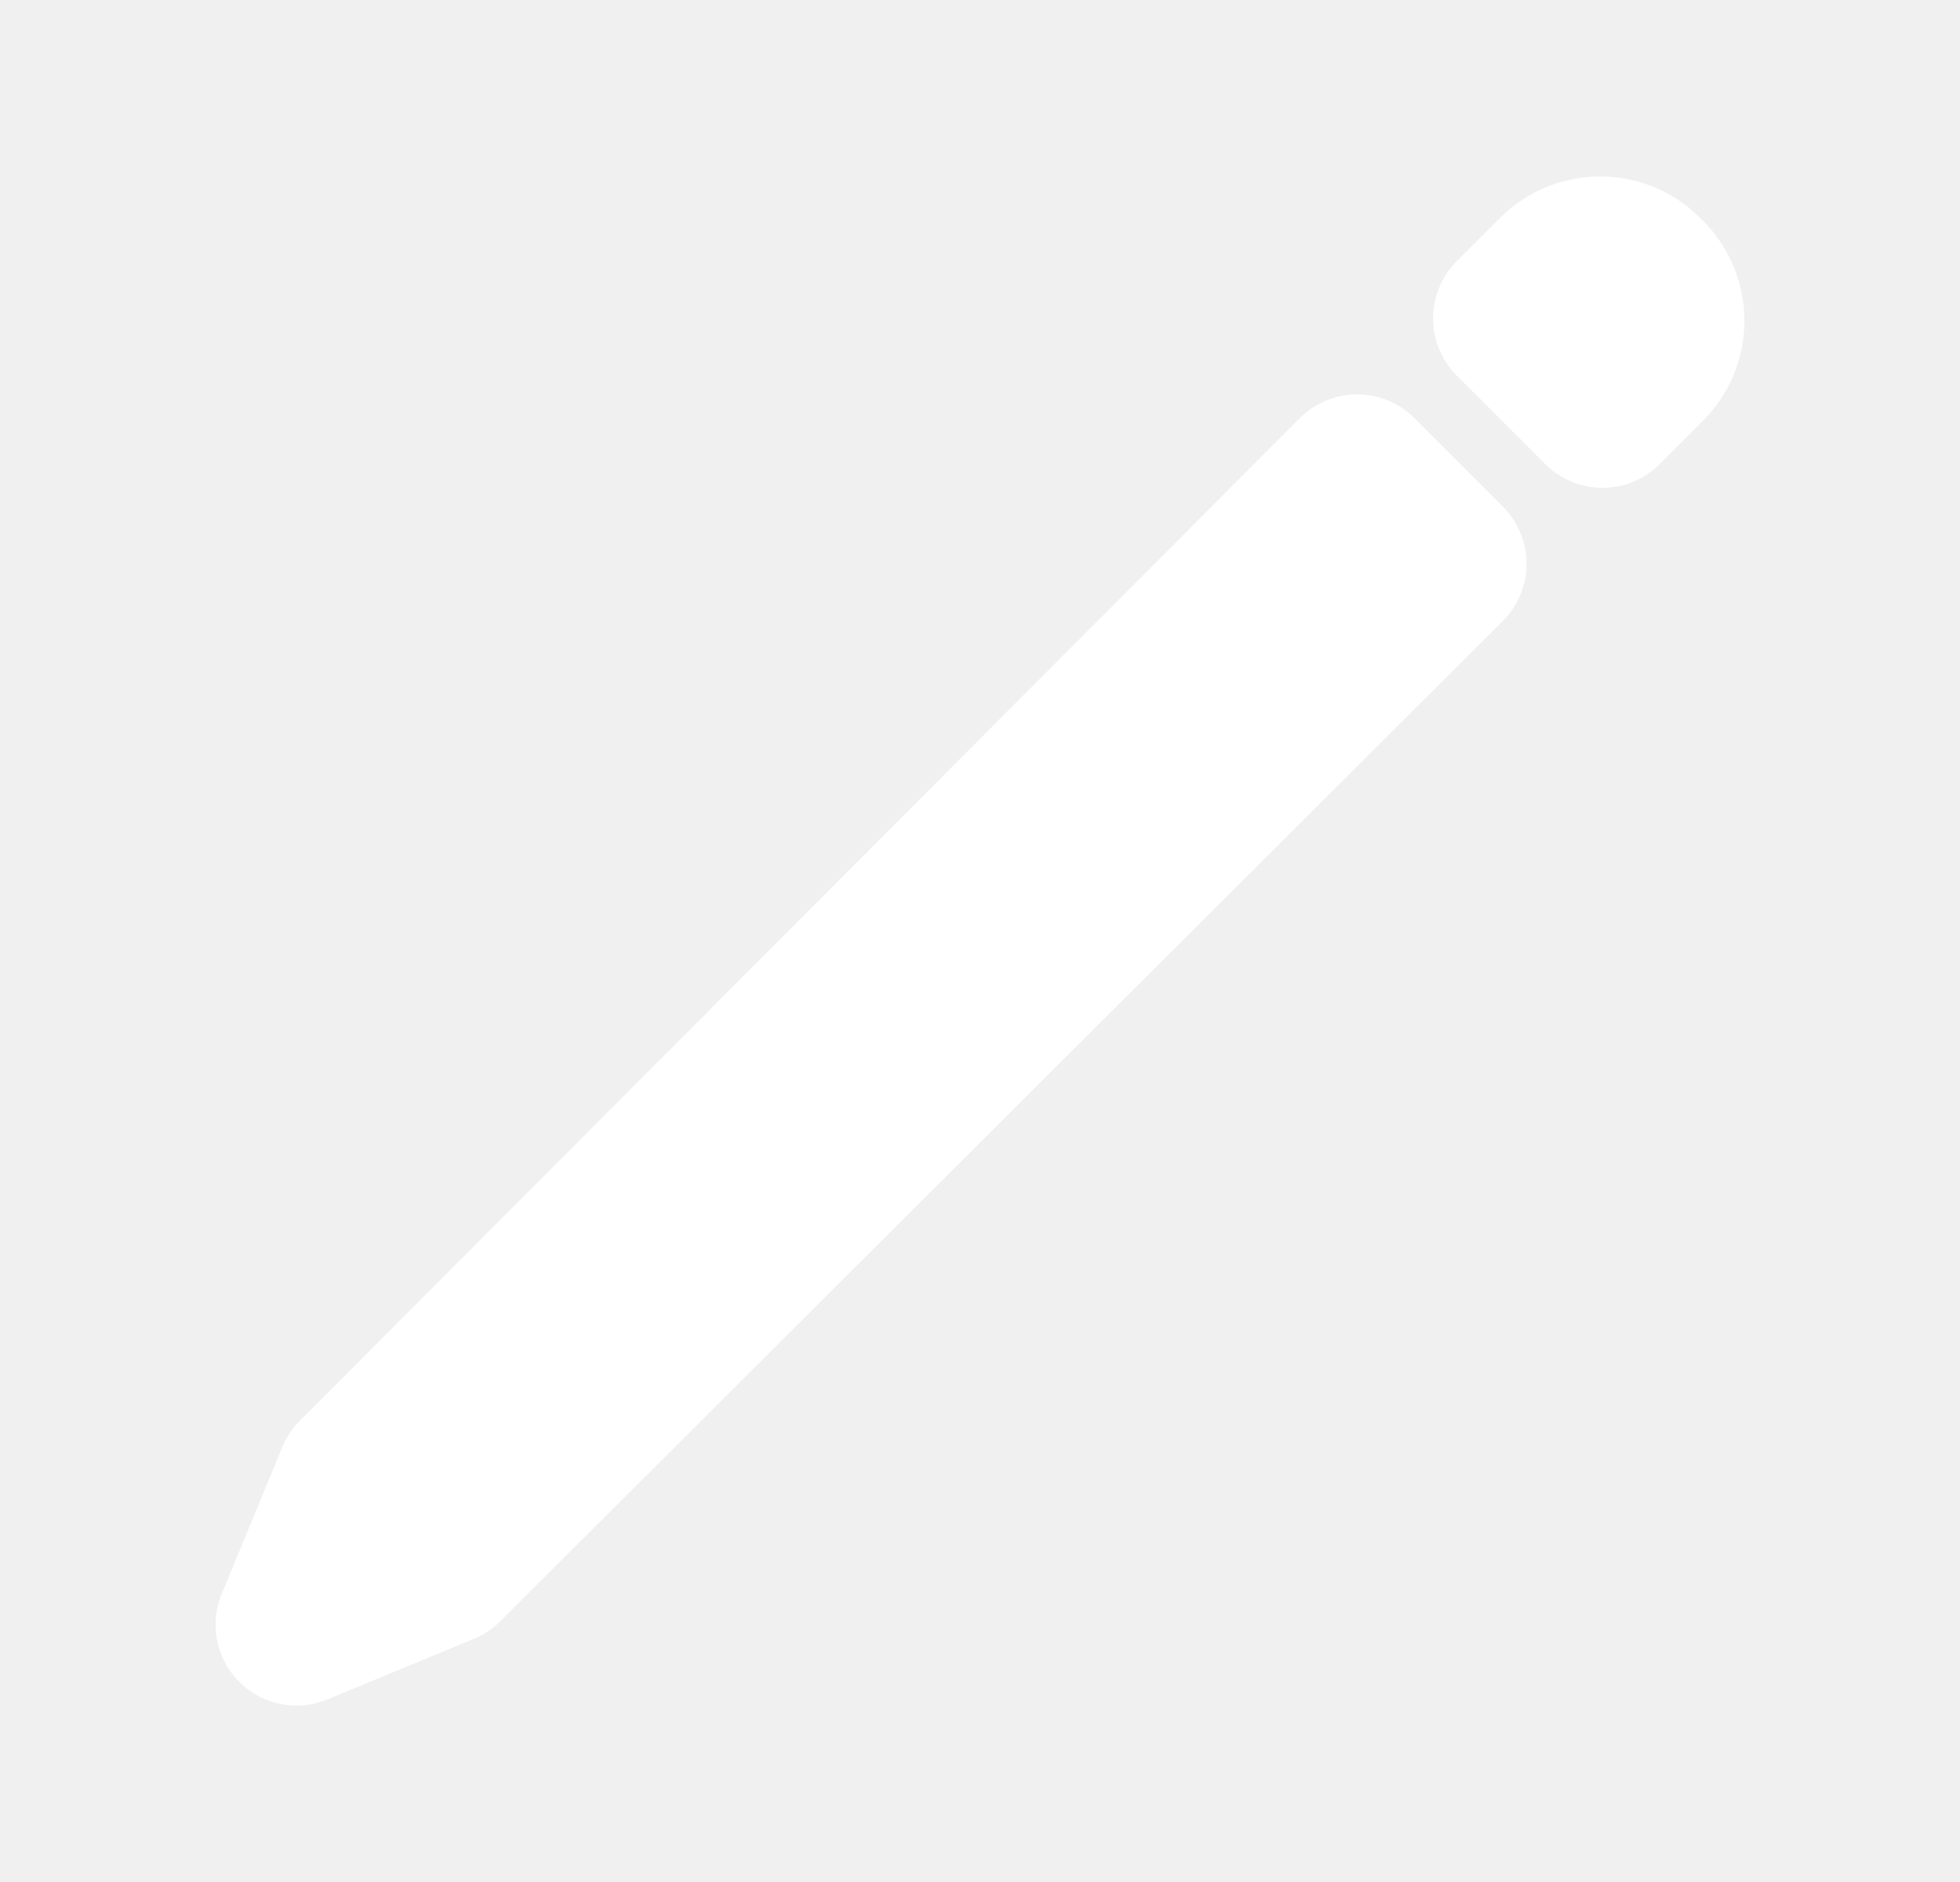
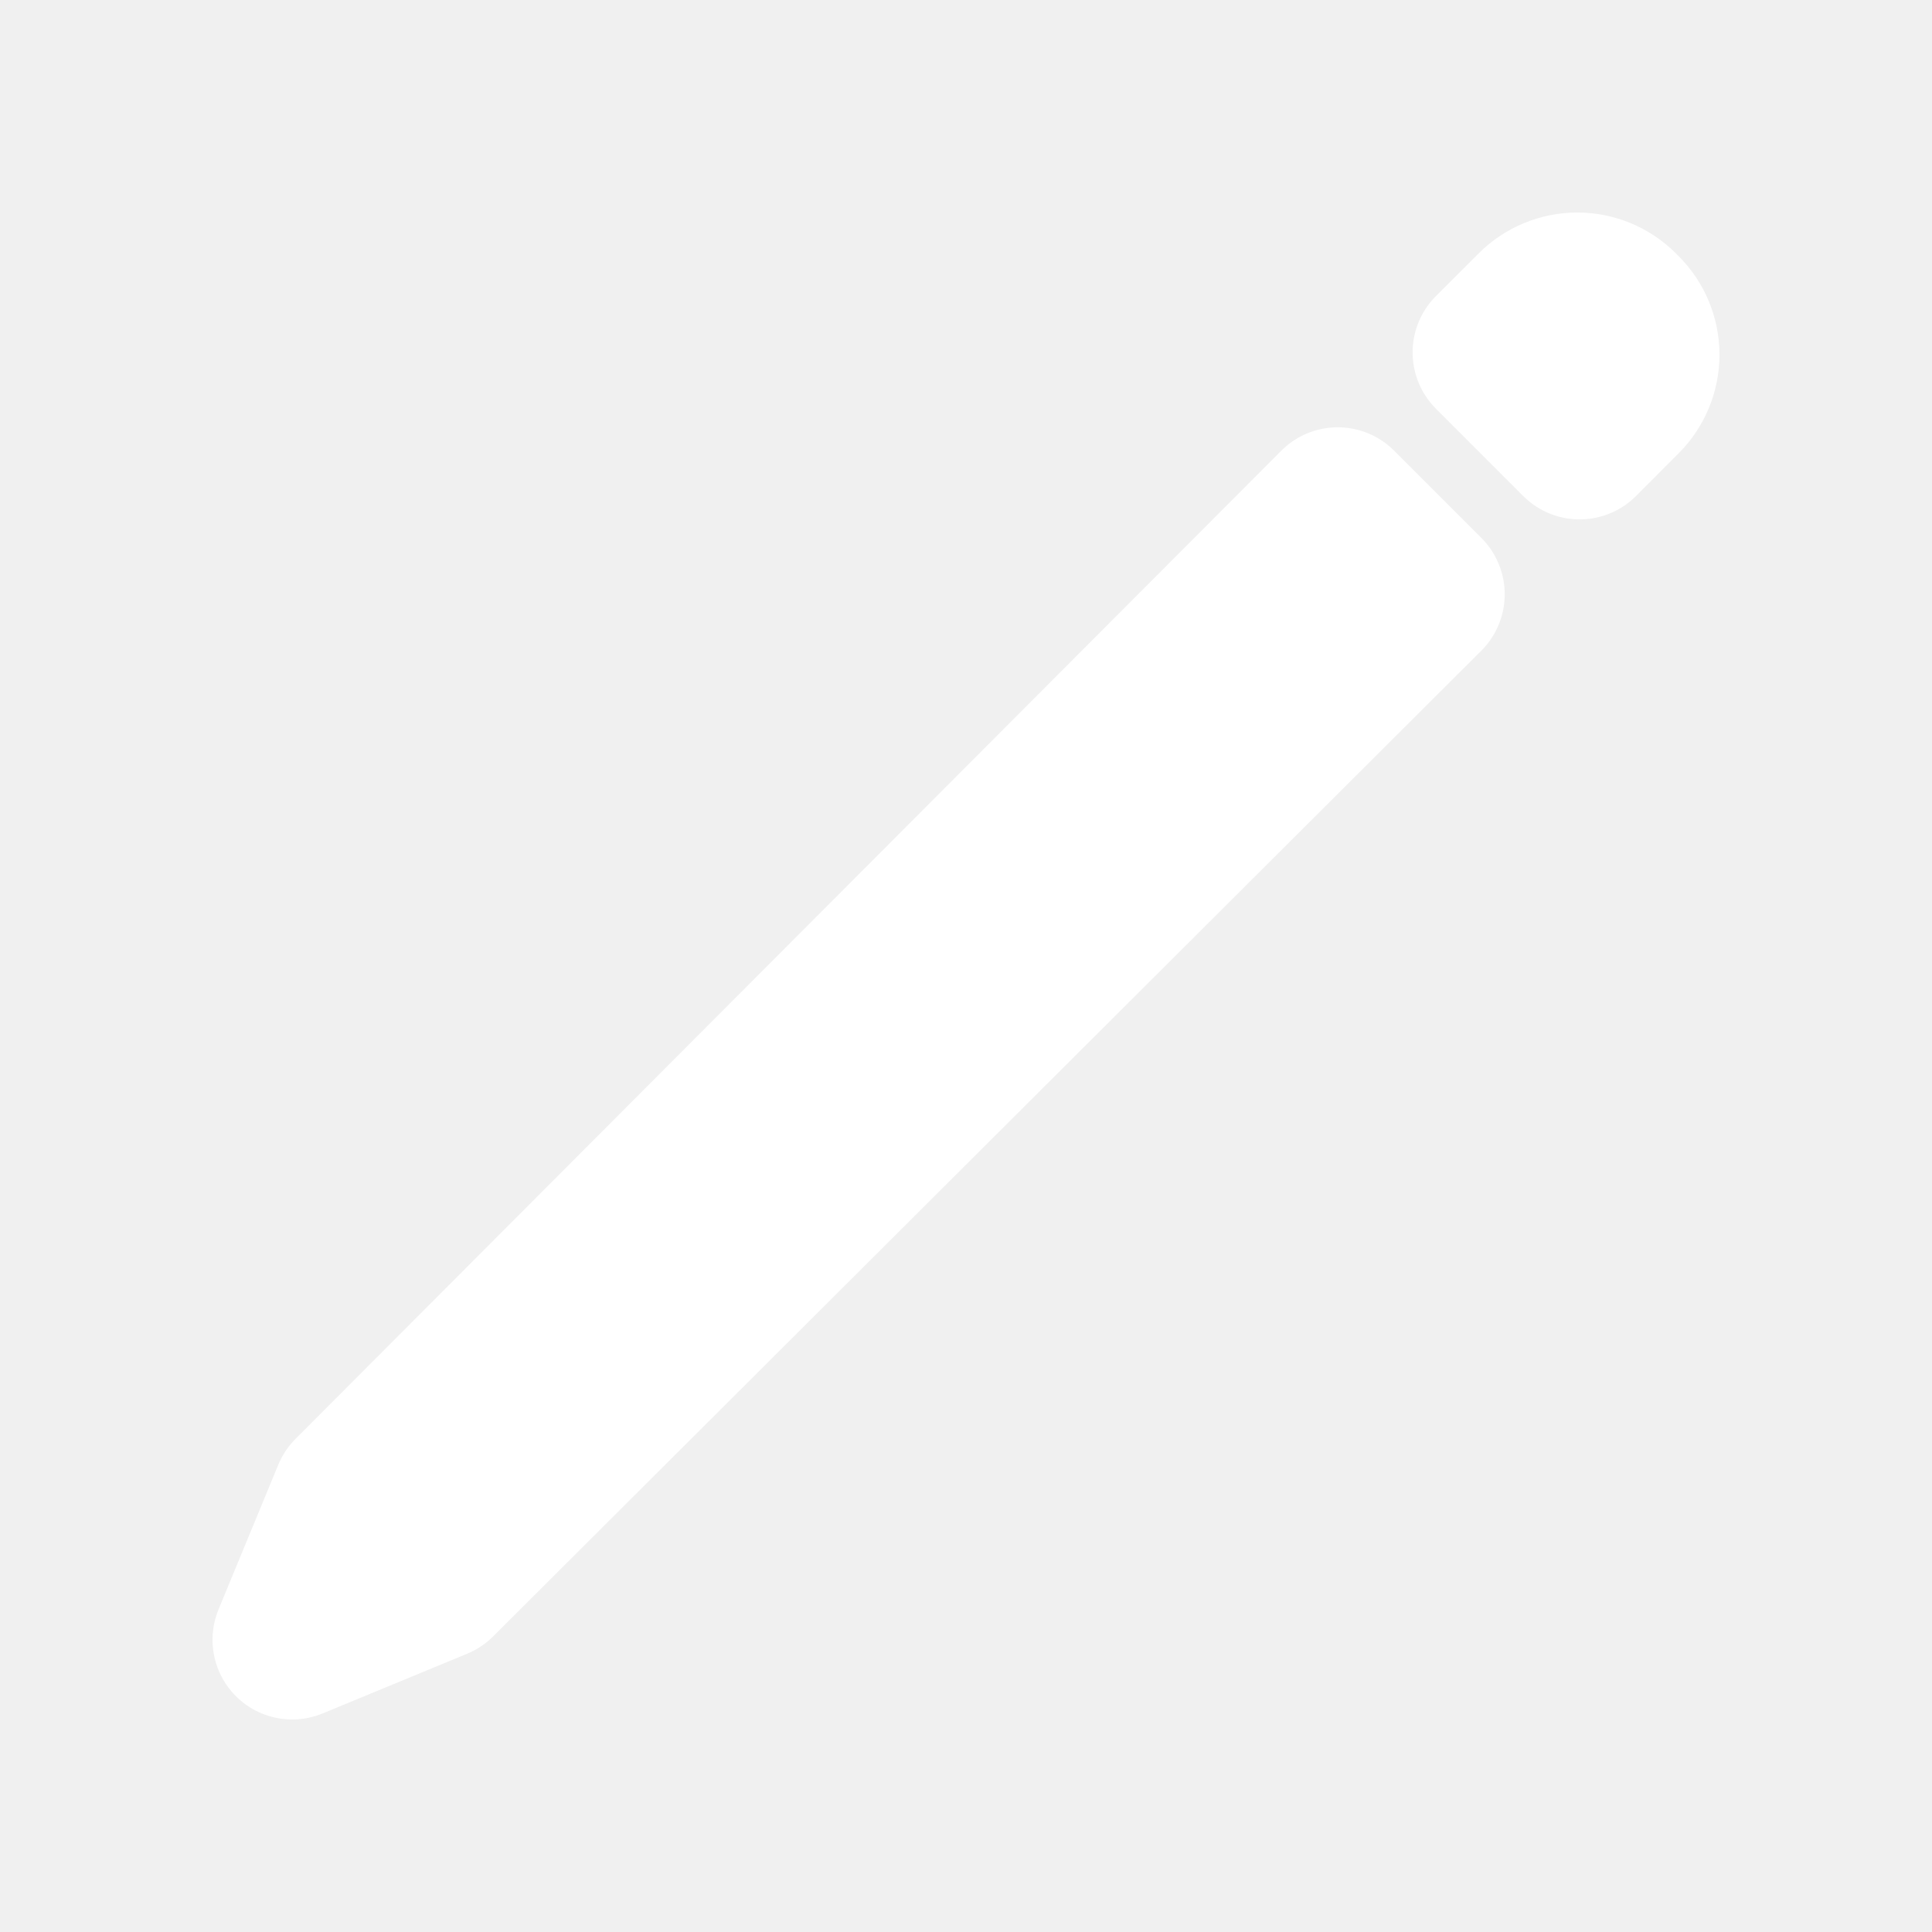
- <svg xmlns="http://www.w3.org/2000/svg" width="25" height="24" viewBox="0 0 25 24" fill="none">
+ <svg xmlns="http://www.w3.org/2000/svg" width="24" height="24" viewBox="0 0 25 24" fill="none">
  <path d="M17.31 6.06L4.554 18.847L3.781 20.719L5.652 19.946L18.44 7.19L17.31 6.06ZM19.863 3.508L19.31 4.06L20.44 5.19L20.992 4.637C21.137 4.492 21.219 4.295 21.219 4.09C21.219 3.885 21.137 3.688 20.992 3.543L20.957 3.508C20.885 3.436 20.8 3.379 20.706 3.34C20.612 3.301 20.512 3.281 20.41 3.281C20.308 3.281 20.208 3.301 20.114 3.34C20.02 3.379 19.934 3.436 19.863 3.508Z" stroke="white" stroke-width="2.062" stroke-linecap="round" stroke-linejoin="round" />
</svg>
